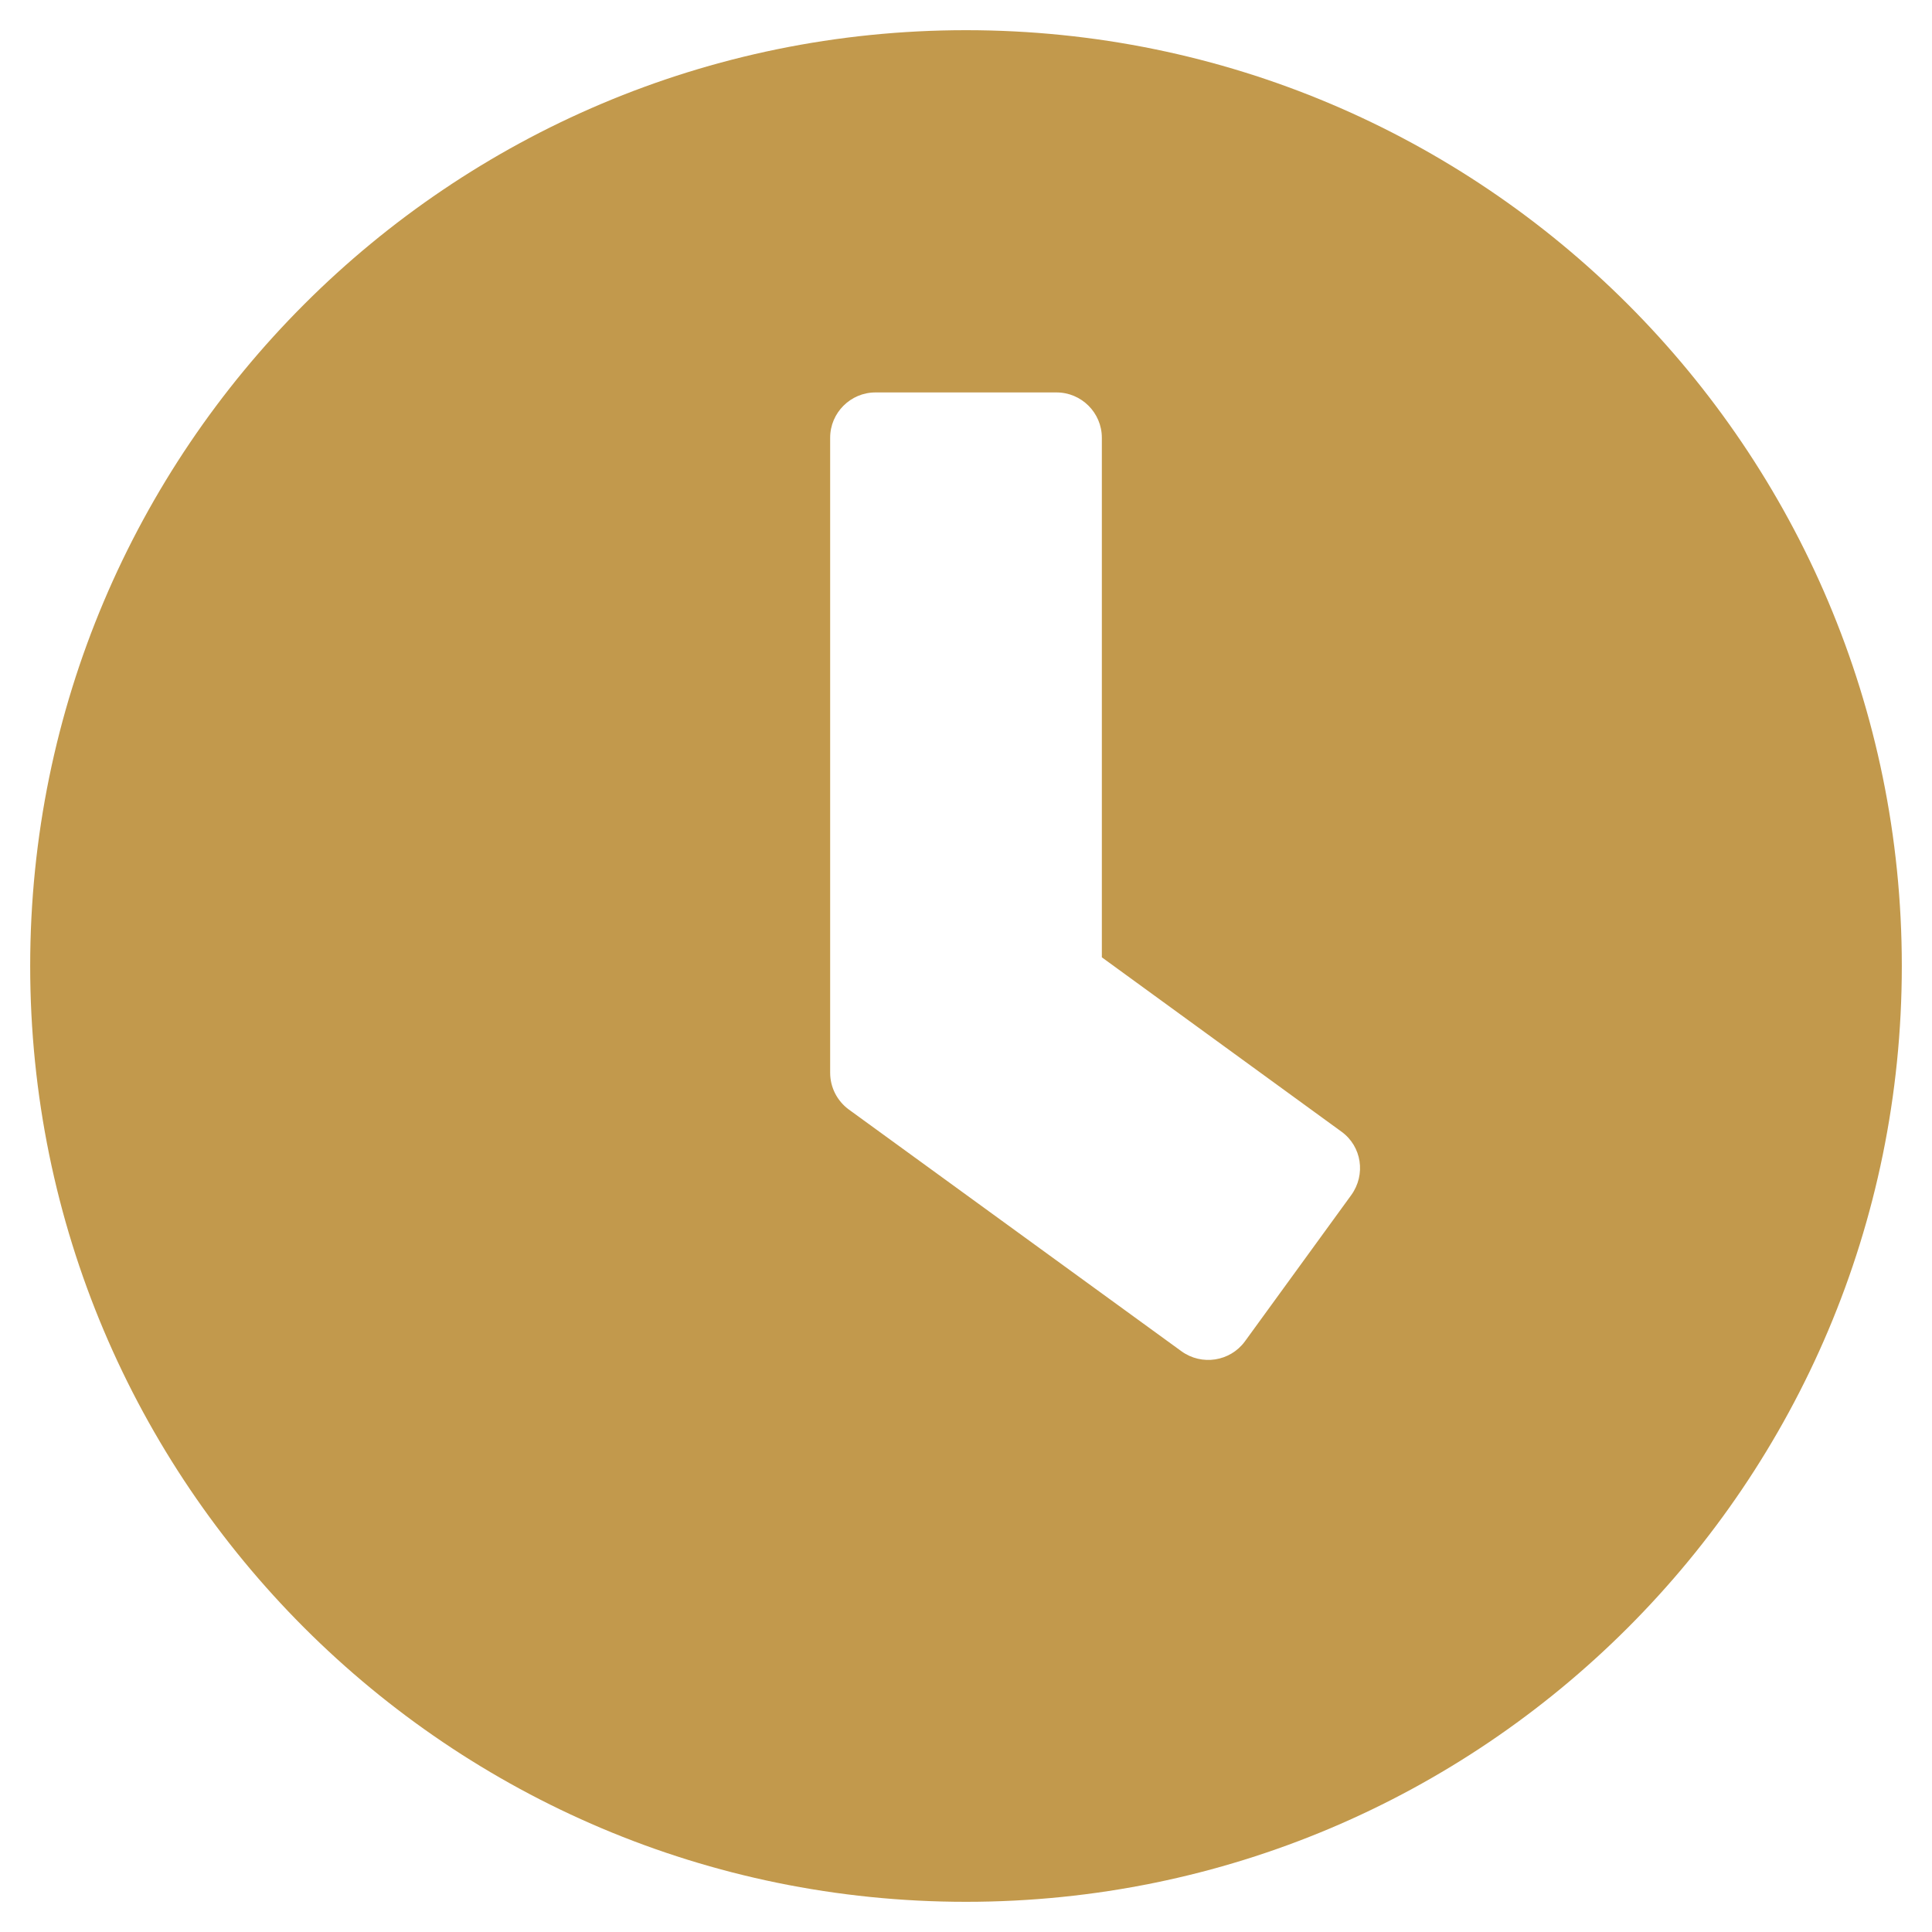
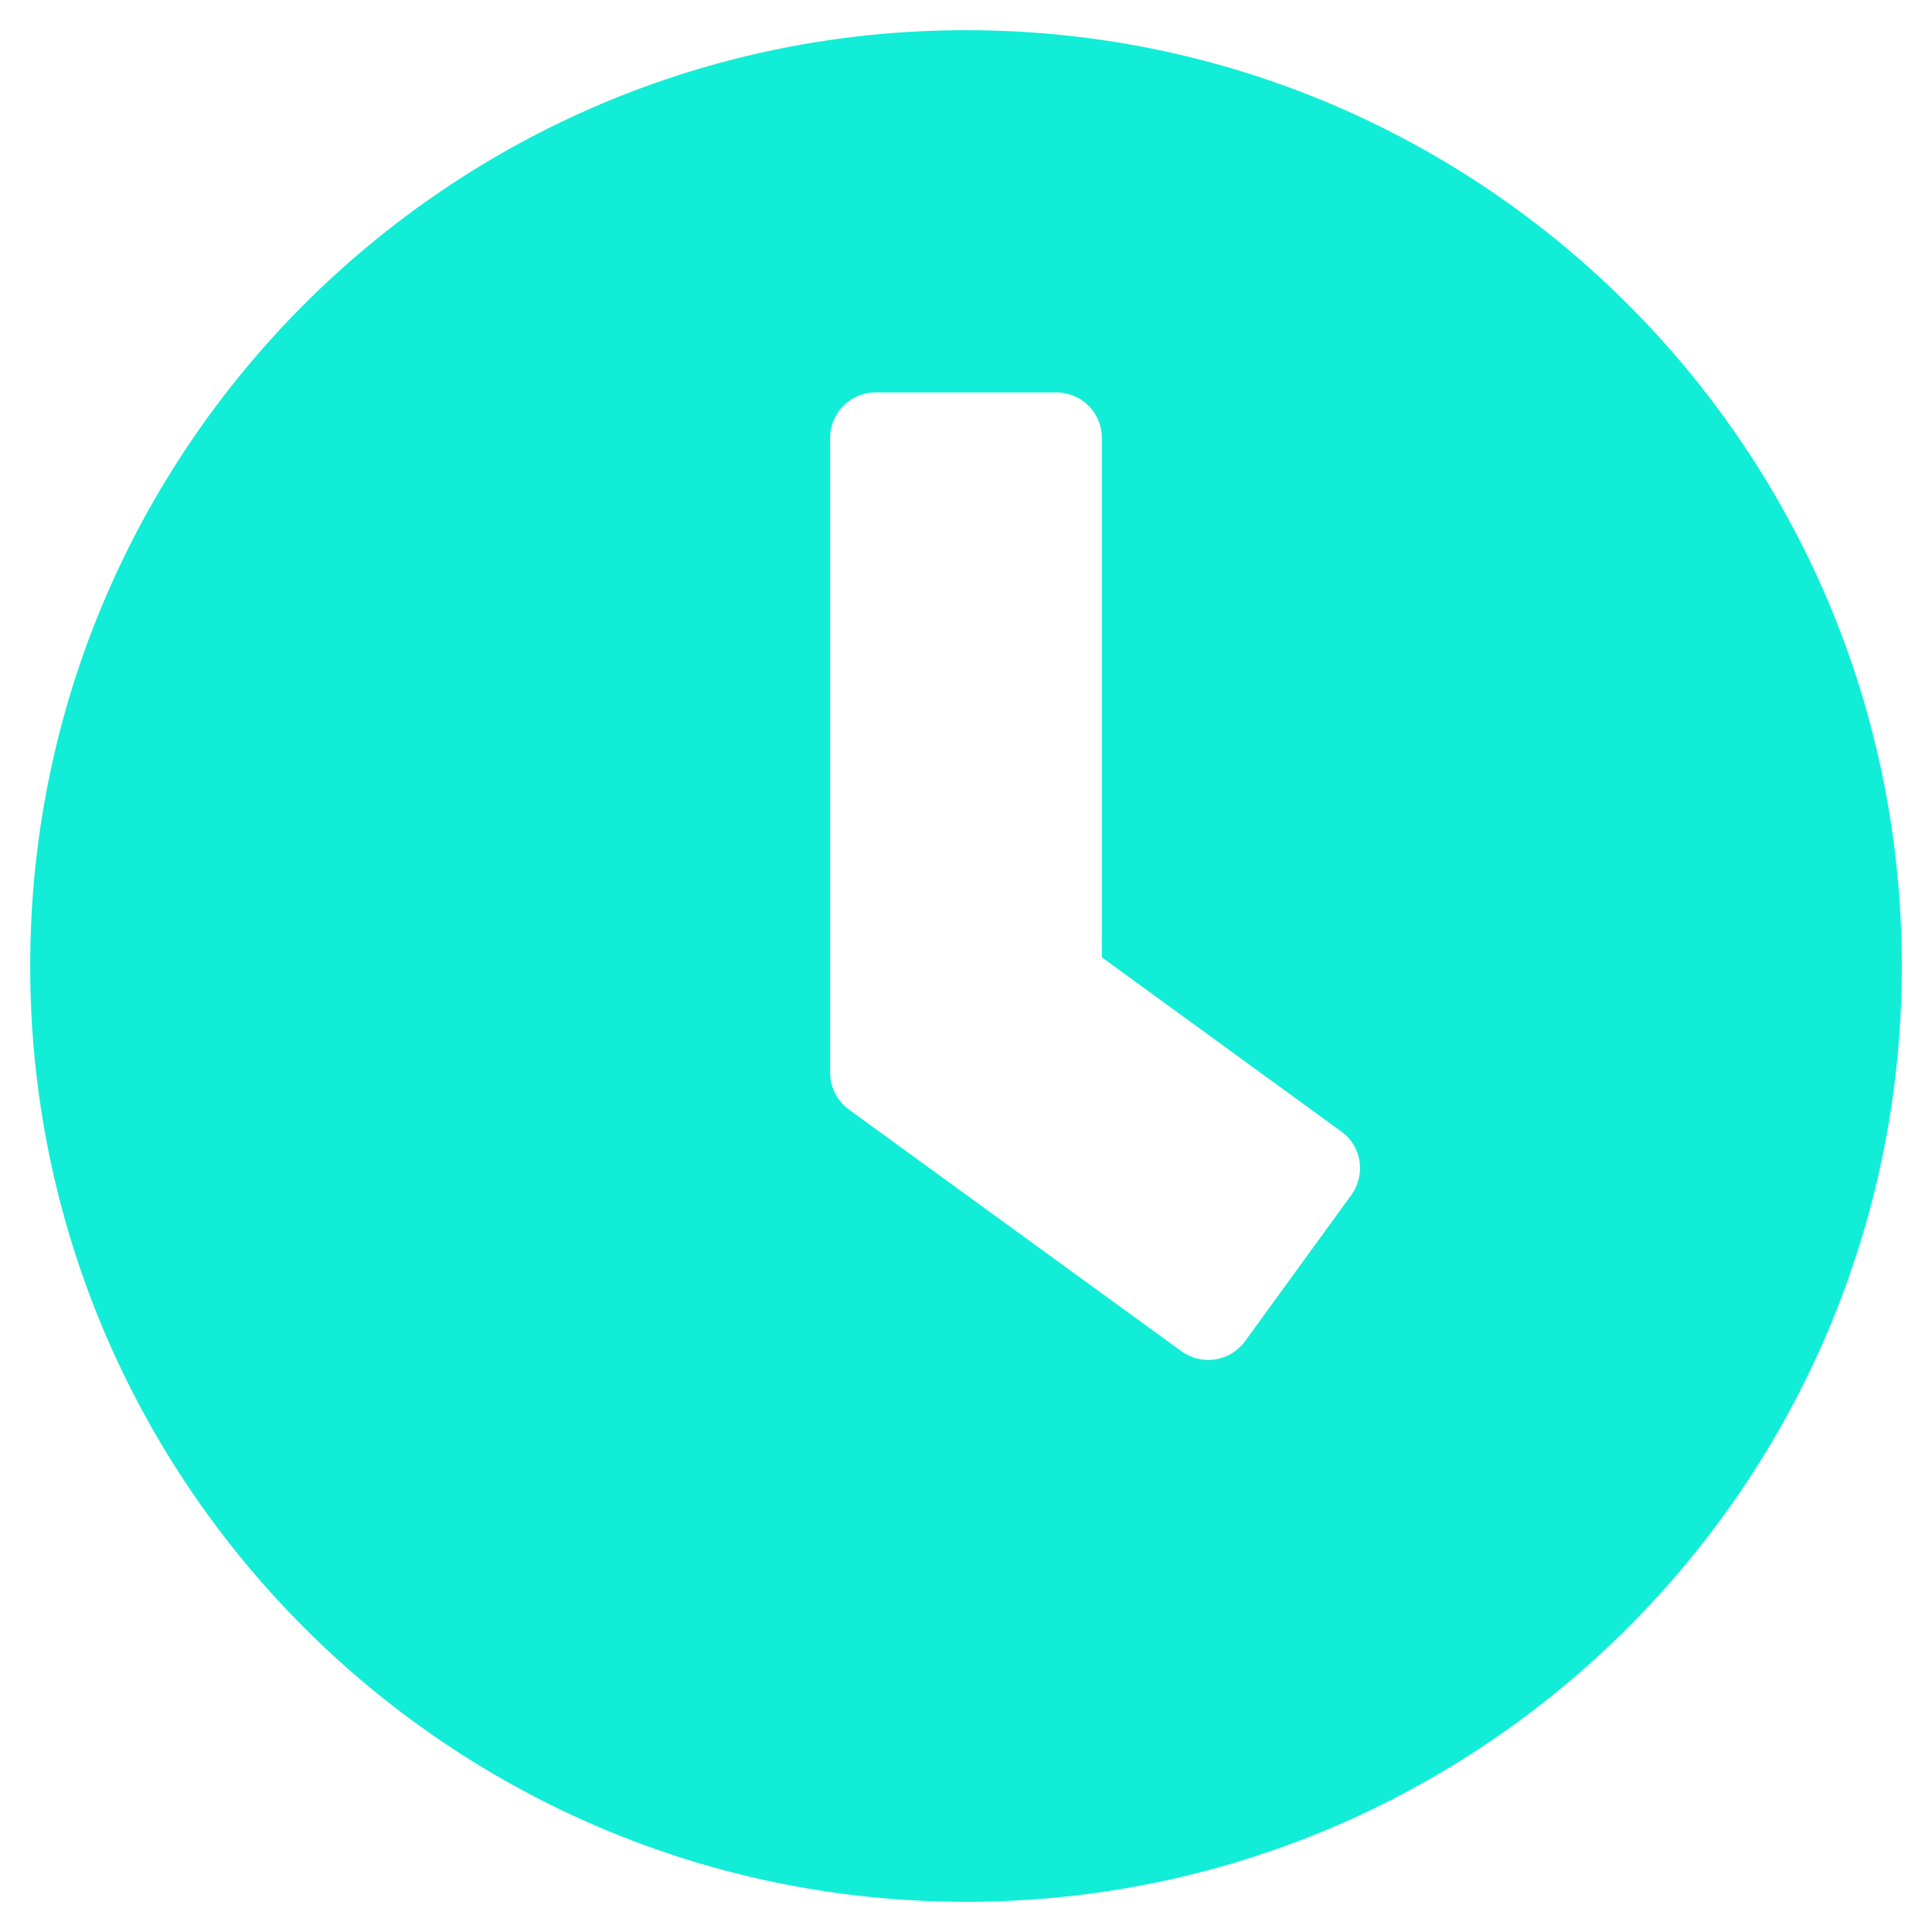
<svg xmlns="http://www.w3.org/2000/svg" aria-hidden="true" focusable="false" data-prefix="fas" data-icon="clock" class="svg-inline--fa fa-clock fa-w-16" role="img" viewBox="0 0 512 512">
-   <path fill="#c2994c" d="M256 8C119 8 8 119 8 256s111 248 248 248 248-111 248-248S393 8 256 8zm57.1 350.1L224.9 294c-3.1-2.3-4.9-5.9-4.9-9.7V116c0-6.6 5.4-12 12-12h48c6.6 0 12 5.4 12 12v137.7l63.5 46.2c5.4 3.9 6.5 11.4 2.6 16.8l-28.2 38.8c-3.9 5.3-11.4 6.5-16.8 2.6z" />
+   <path fill="#11edd7" d="M256 8C119 8 8 119 8 256s111 248 248 248 248-111 248-248S393 8 256 8zm57.1 350.1L224.9 294c-3.1-2.3-4.9-5.9-4.9-9.7V116c0-6.6 5.4-12 12-12h48c6.6 0 12 5.4 12 12v137.7l63.5 46.2c5.4 3.9 6.5 11.4 2.6 16.8l-28.2 38.8c-3.9 5.3-11.4 6.5-16.8 2.6z" />
</svg>
